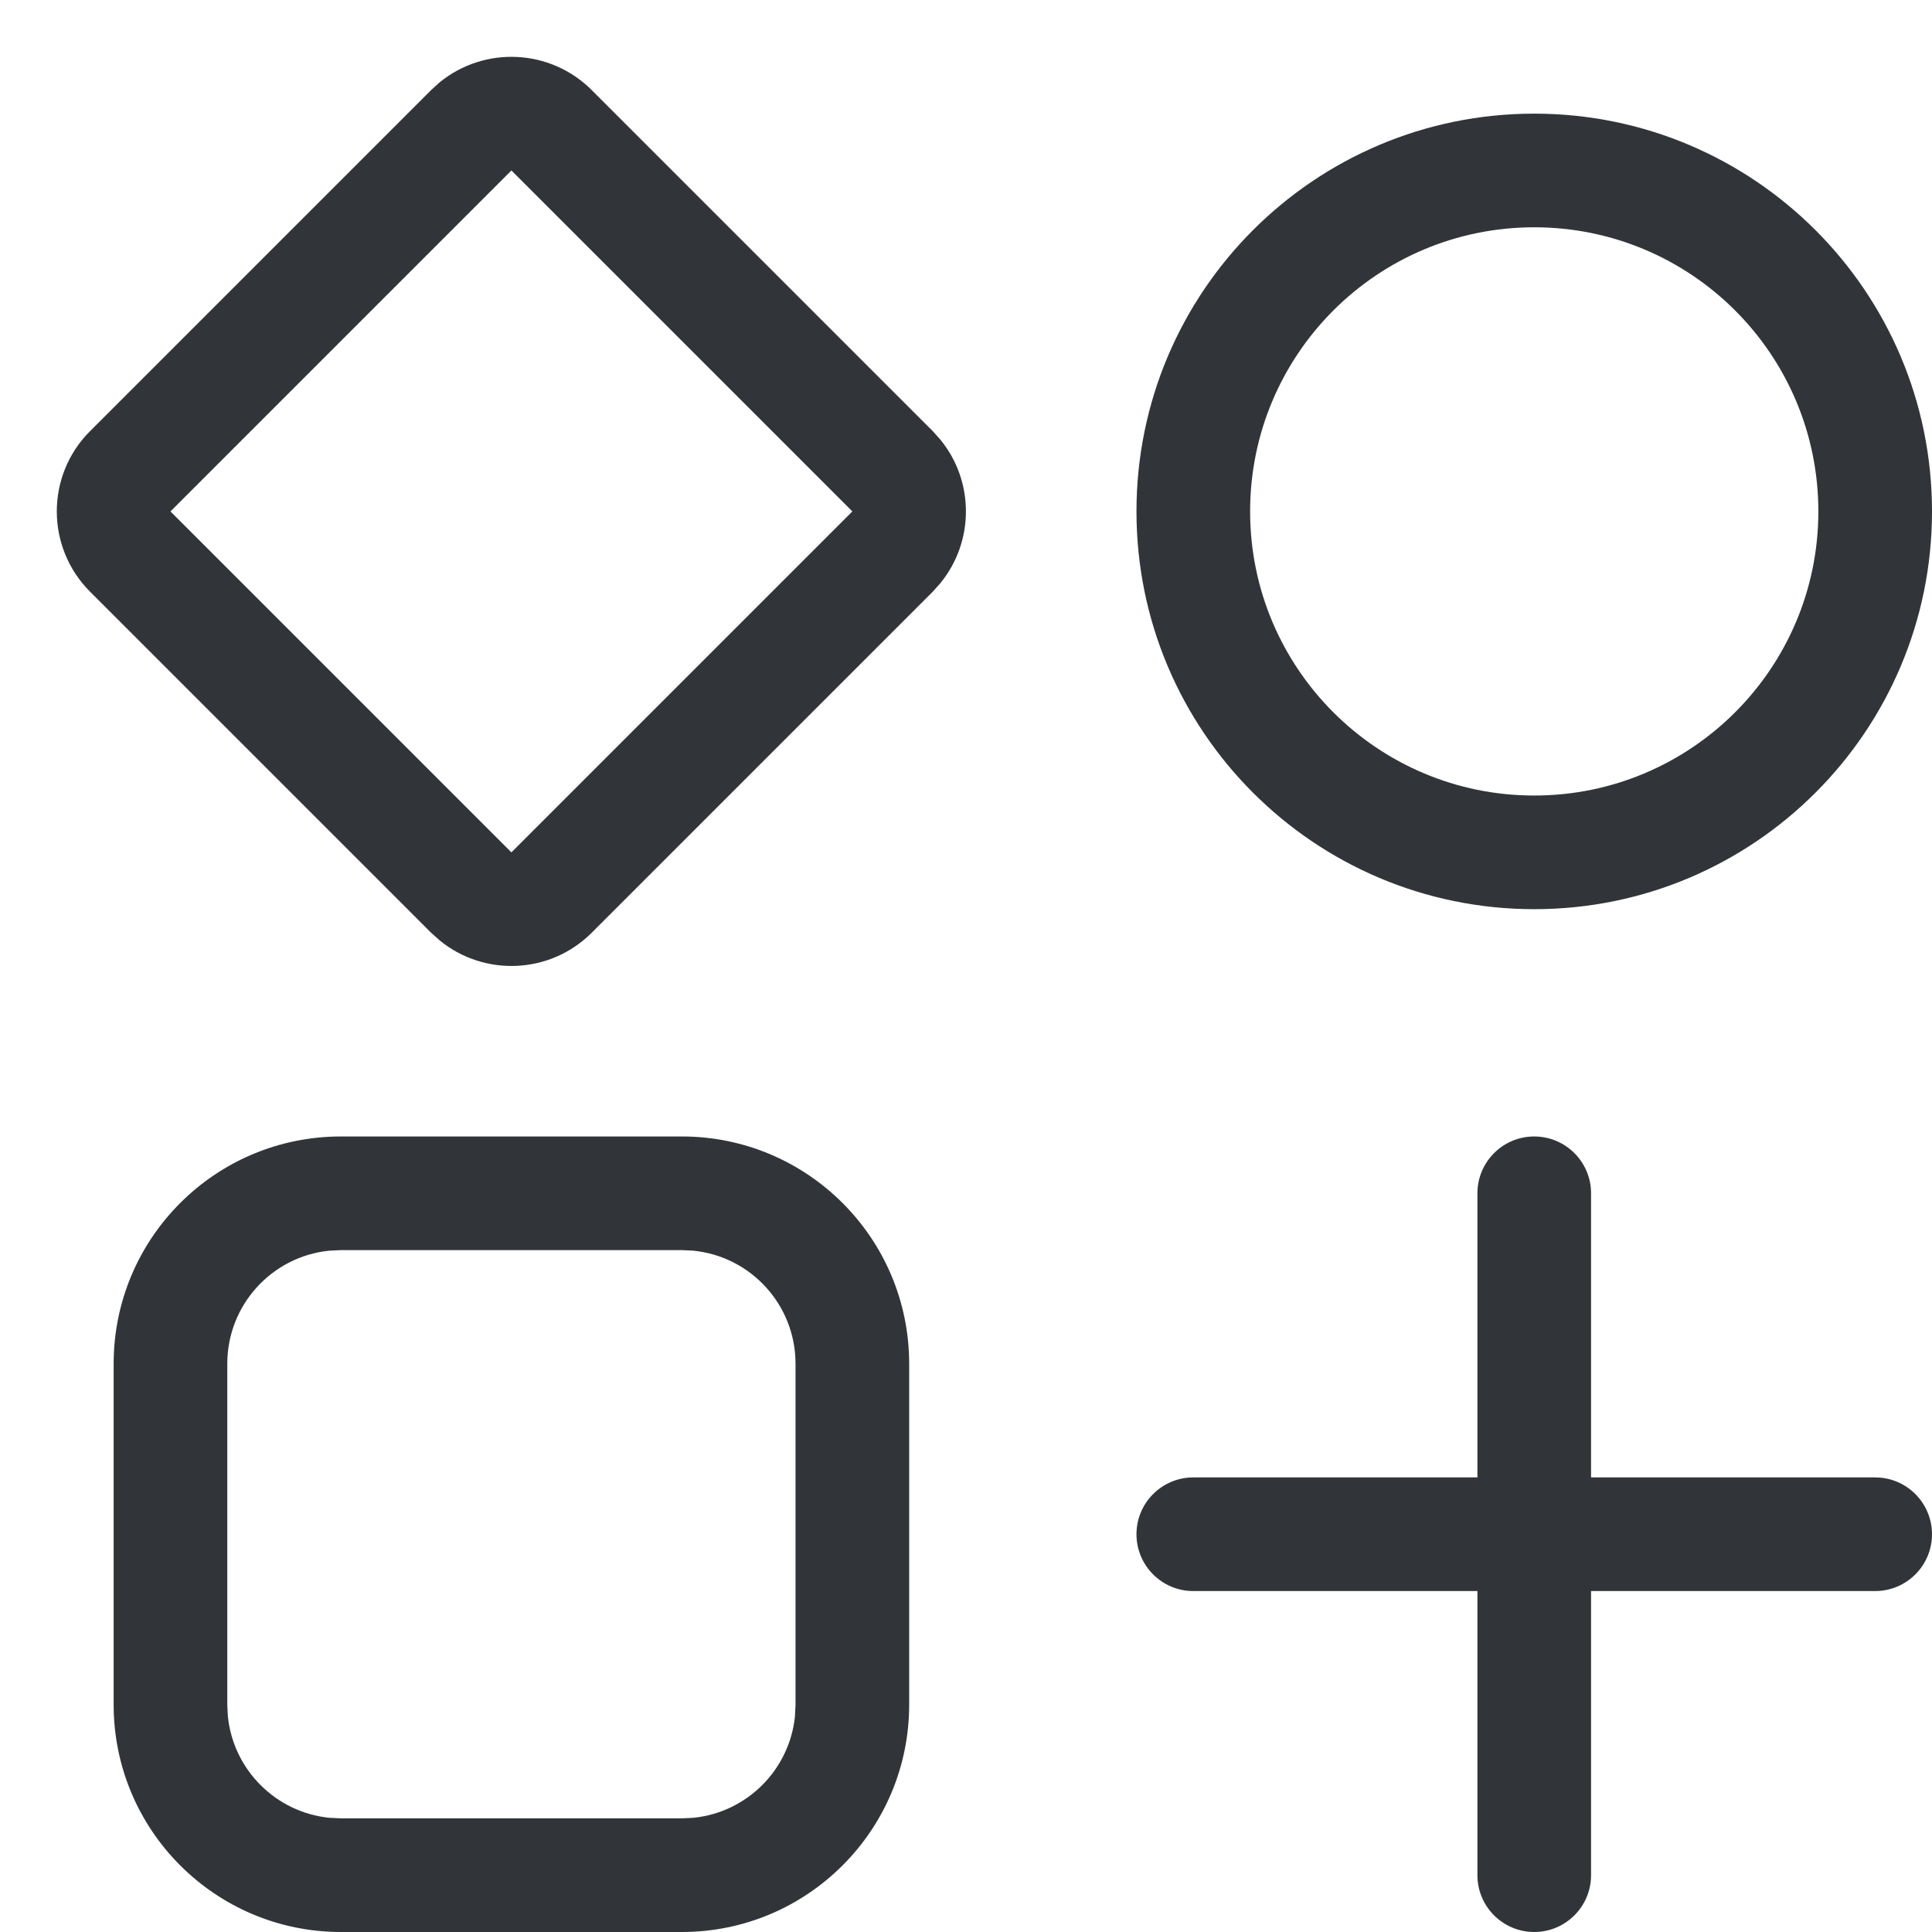
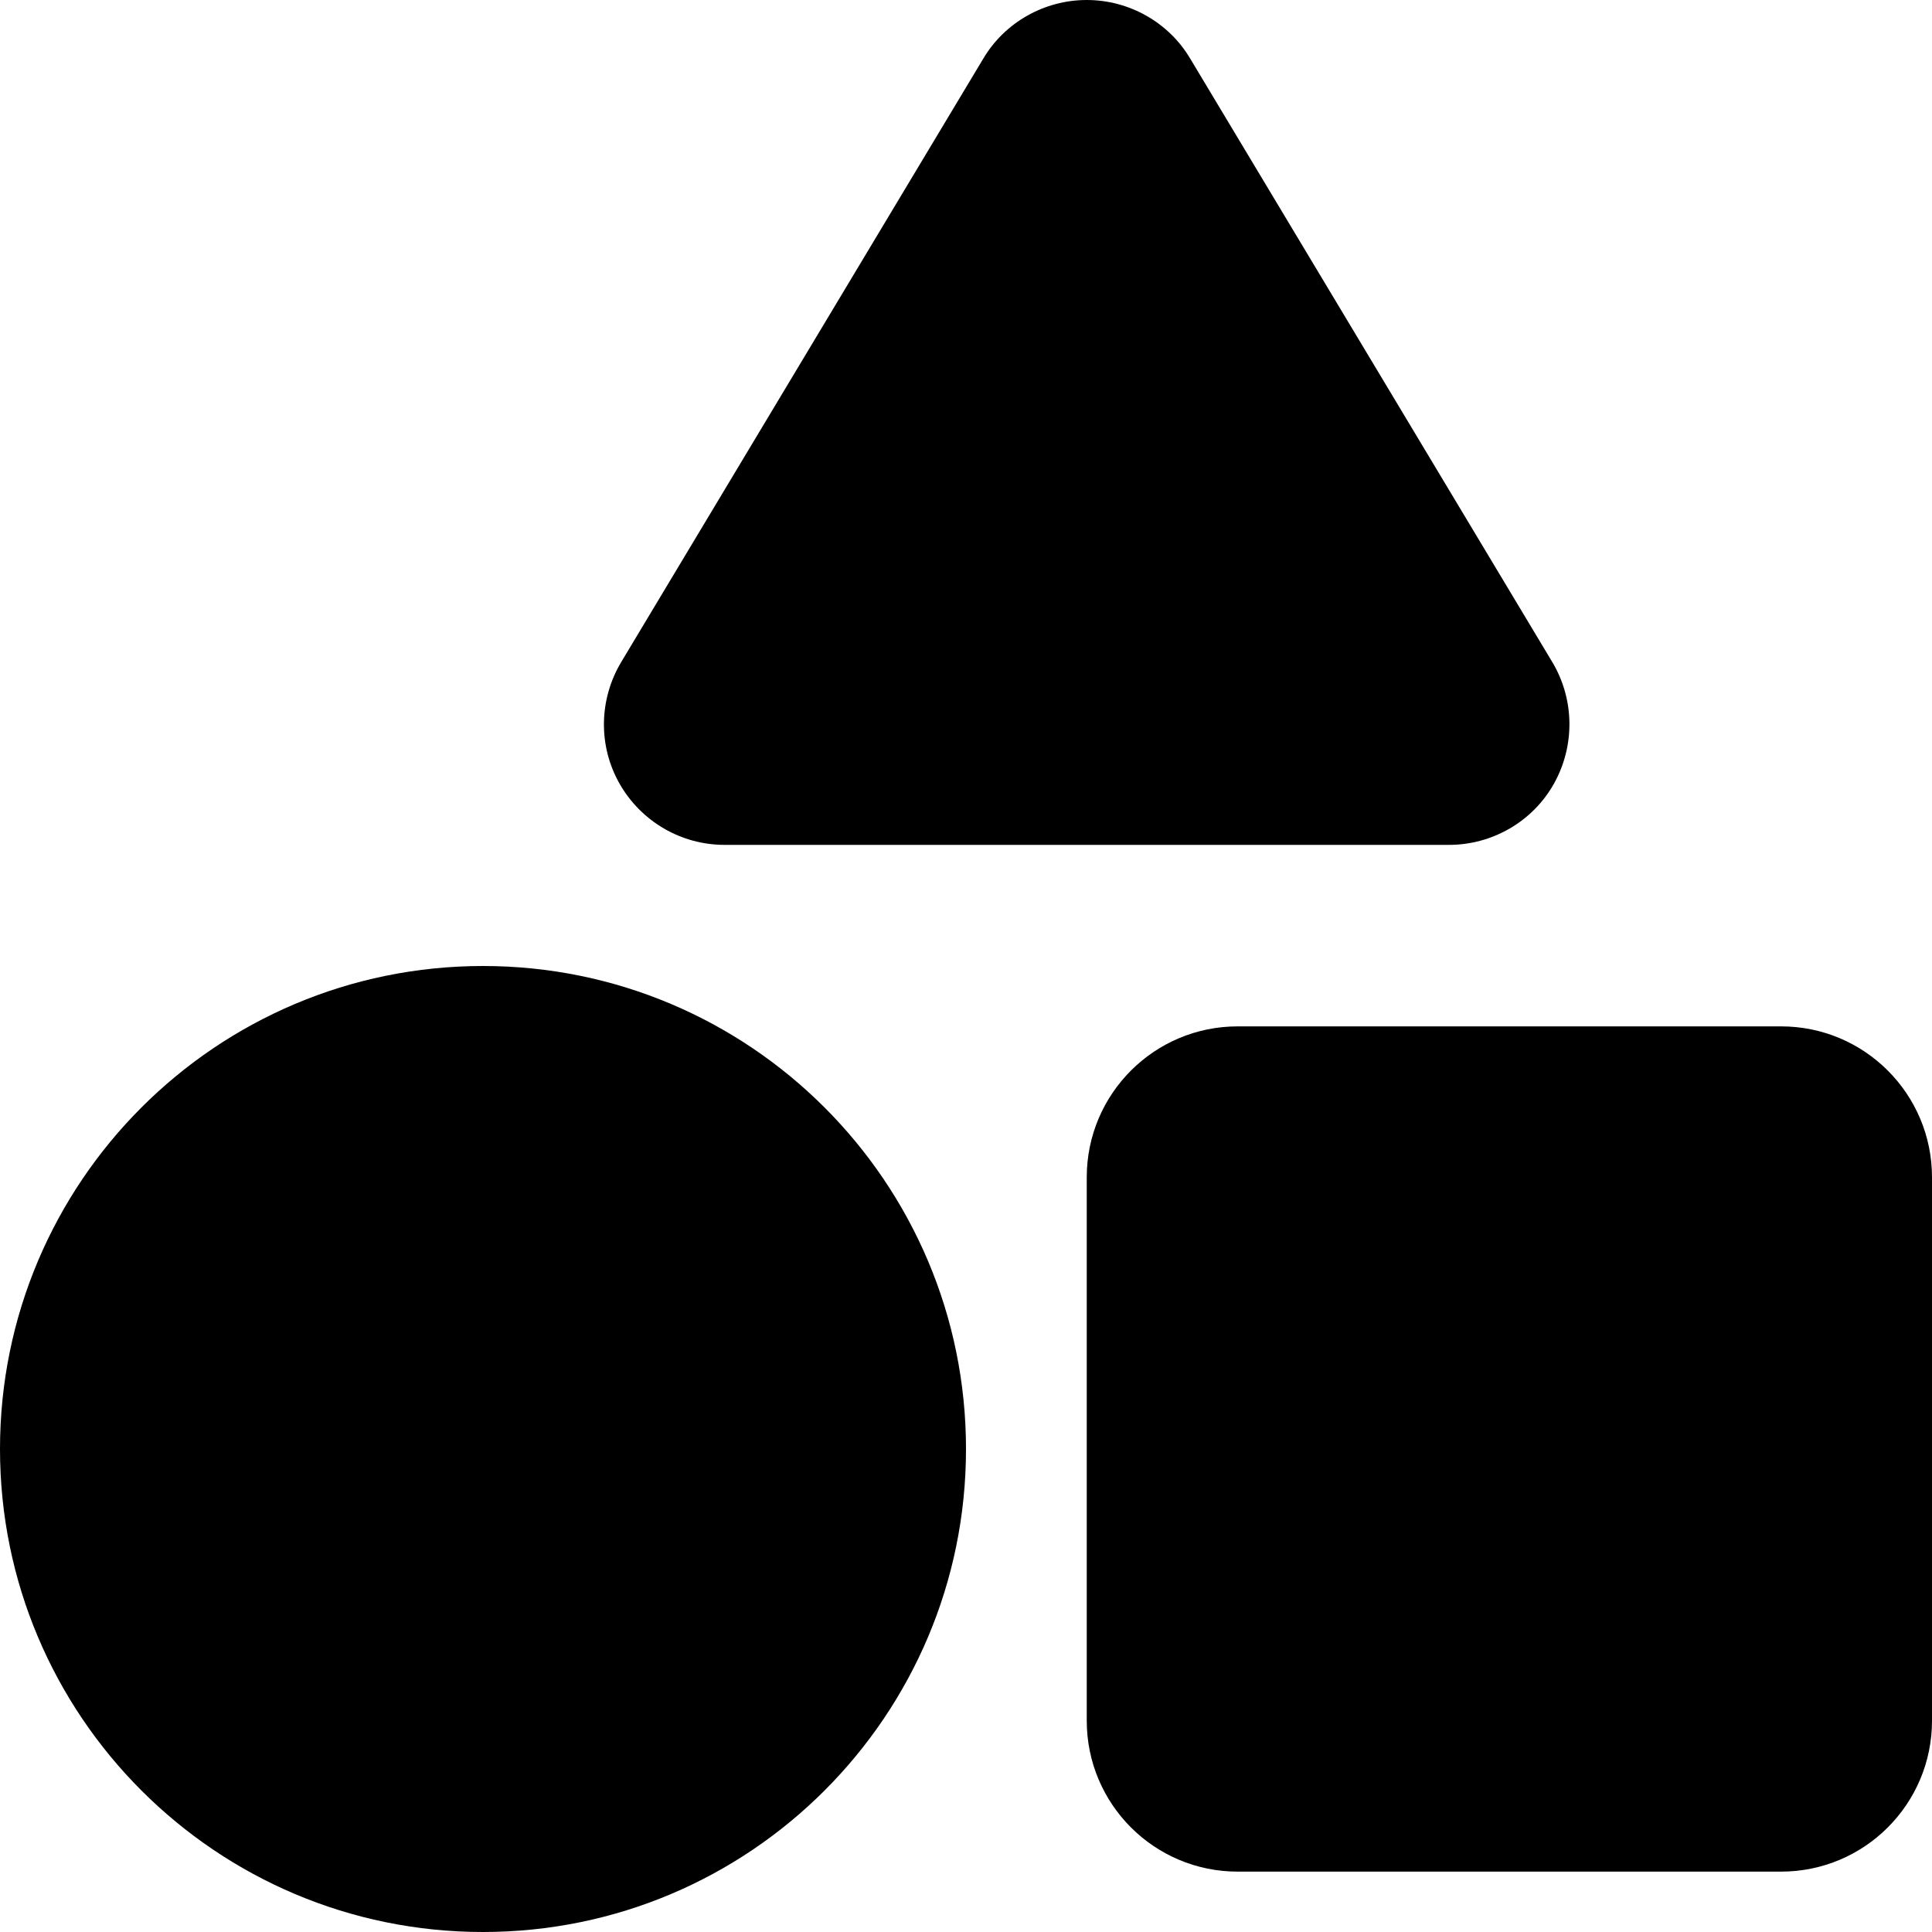
- <svg xmlns="http://www.w3.org/2000/svg" width="17" height="17" viewBox="0 0 17 17" fill="none">
-   <path d="M6 10C7.104 10 8 10.895 8 12V15C8 16.104 7.104 17 6 17H3C1.895 17 1 16.104 1 15V12C1 10.895 1.895 10 3 10H6ZM13.5 10C13.776 10 14 10.224 14 10.5V13H16.5C16.776 13 17 13.224 17 13.5C17 13.776 16.776 14 16.5 14H14V16.5C14 16.776 13.776 17 13.5 17C13.224 17 13 16.776 13 16.5V14H10.5C10.224 14 10 13.776 10 13.5C10 13.224 10.224 13 10.5 13H13V10.5C13 10.224 13.224 10 13.5 10ZM3 11L2.897 11.005C2.393 11.056 2 11.482 2 12V15L2.005 15.102C2.053 15.573 2.427 15.947 2.897 15.995L3 16H6L6.102 15.995C6.573 15.947 6.947 15.573 6.995 15.102L7 15V12C7 11.482 6.607 11.056 6.102 11.005L6 11H3ZM3.869 0.724C4.262 0.404 4.841 0.427 5.207 0.793L8.207 3.793L8.275 3.869C8.574 4.235 8.574 4.764 8.275 5.131L8.207 5.207L5.207 8.207C4.841 8.573 4.262 8.596 3.869 8.275L3.793 8.207L0.793 5.207C0.402 4.816 0.402 4.183 0.793 3.793L3.793 0.793L3.869 0.724ZM13.5 1C15.433 1 17 2.567 17 4.5C17 6.433 15.433 8 13.5 8C11.567 8 10 6.433 10 4.5C10 2.567 11.567 1 13.5 1ZM1.5 4.5L4.5 7.5L7.5 4.5L4.5 1.5L1.5 4.5ZM13.5 2C12.119 2 11 3.119 11 4.5C11 5.88 12.119 7 13.5 7C14.881 7 16 5.88 16 4.5C16 3.119 14.881 2 13.5 2Z" fill="#1B1F24" fill-opacity="0.9" />
+ <svg xmlns="http://www.w3.org/2000/svg" viewBox="0 0 512 512">
+   <path d="M315.4 15.5C309.7 5.9 299.2 0 288 0s-21.7 5.9-27.4 15.5l-96 160c-5.9 9.9-6.1 22.2-.4 32.2s16.3 16.2 27.8 16.2H384c11.5 0 22.2-6.2 27.8-16.2s5.5-22.3-.4-32.2l-96-160zM288 312V456c0 22.1 17.9 40 40 40H472c22.1 0 40-17.9 40-40V312c0-22.1-17.9-40-40-40H328c-22.1 0-40 17.9-40 40zM128 512a128 128 0 1 0 0-256 128 128 0 1 0 0 256z" />
</svg>
